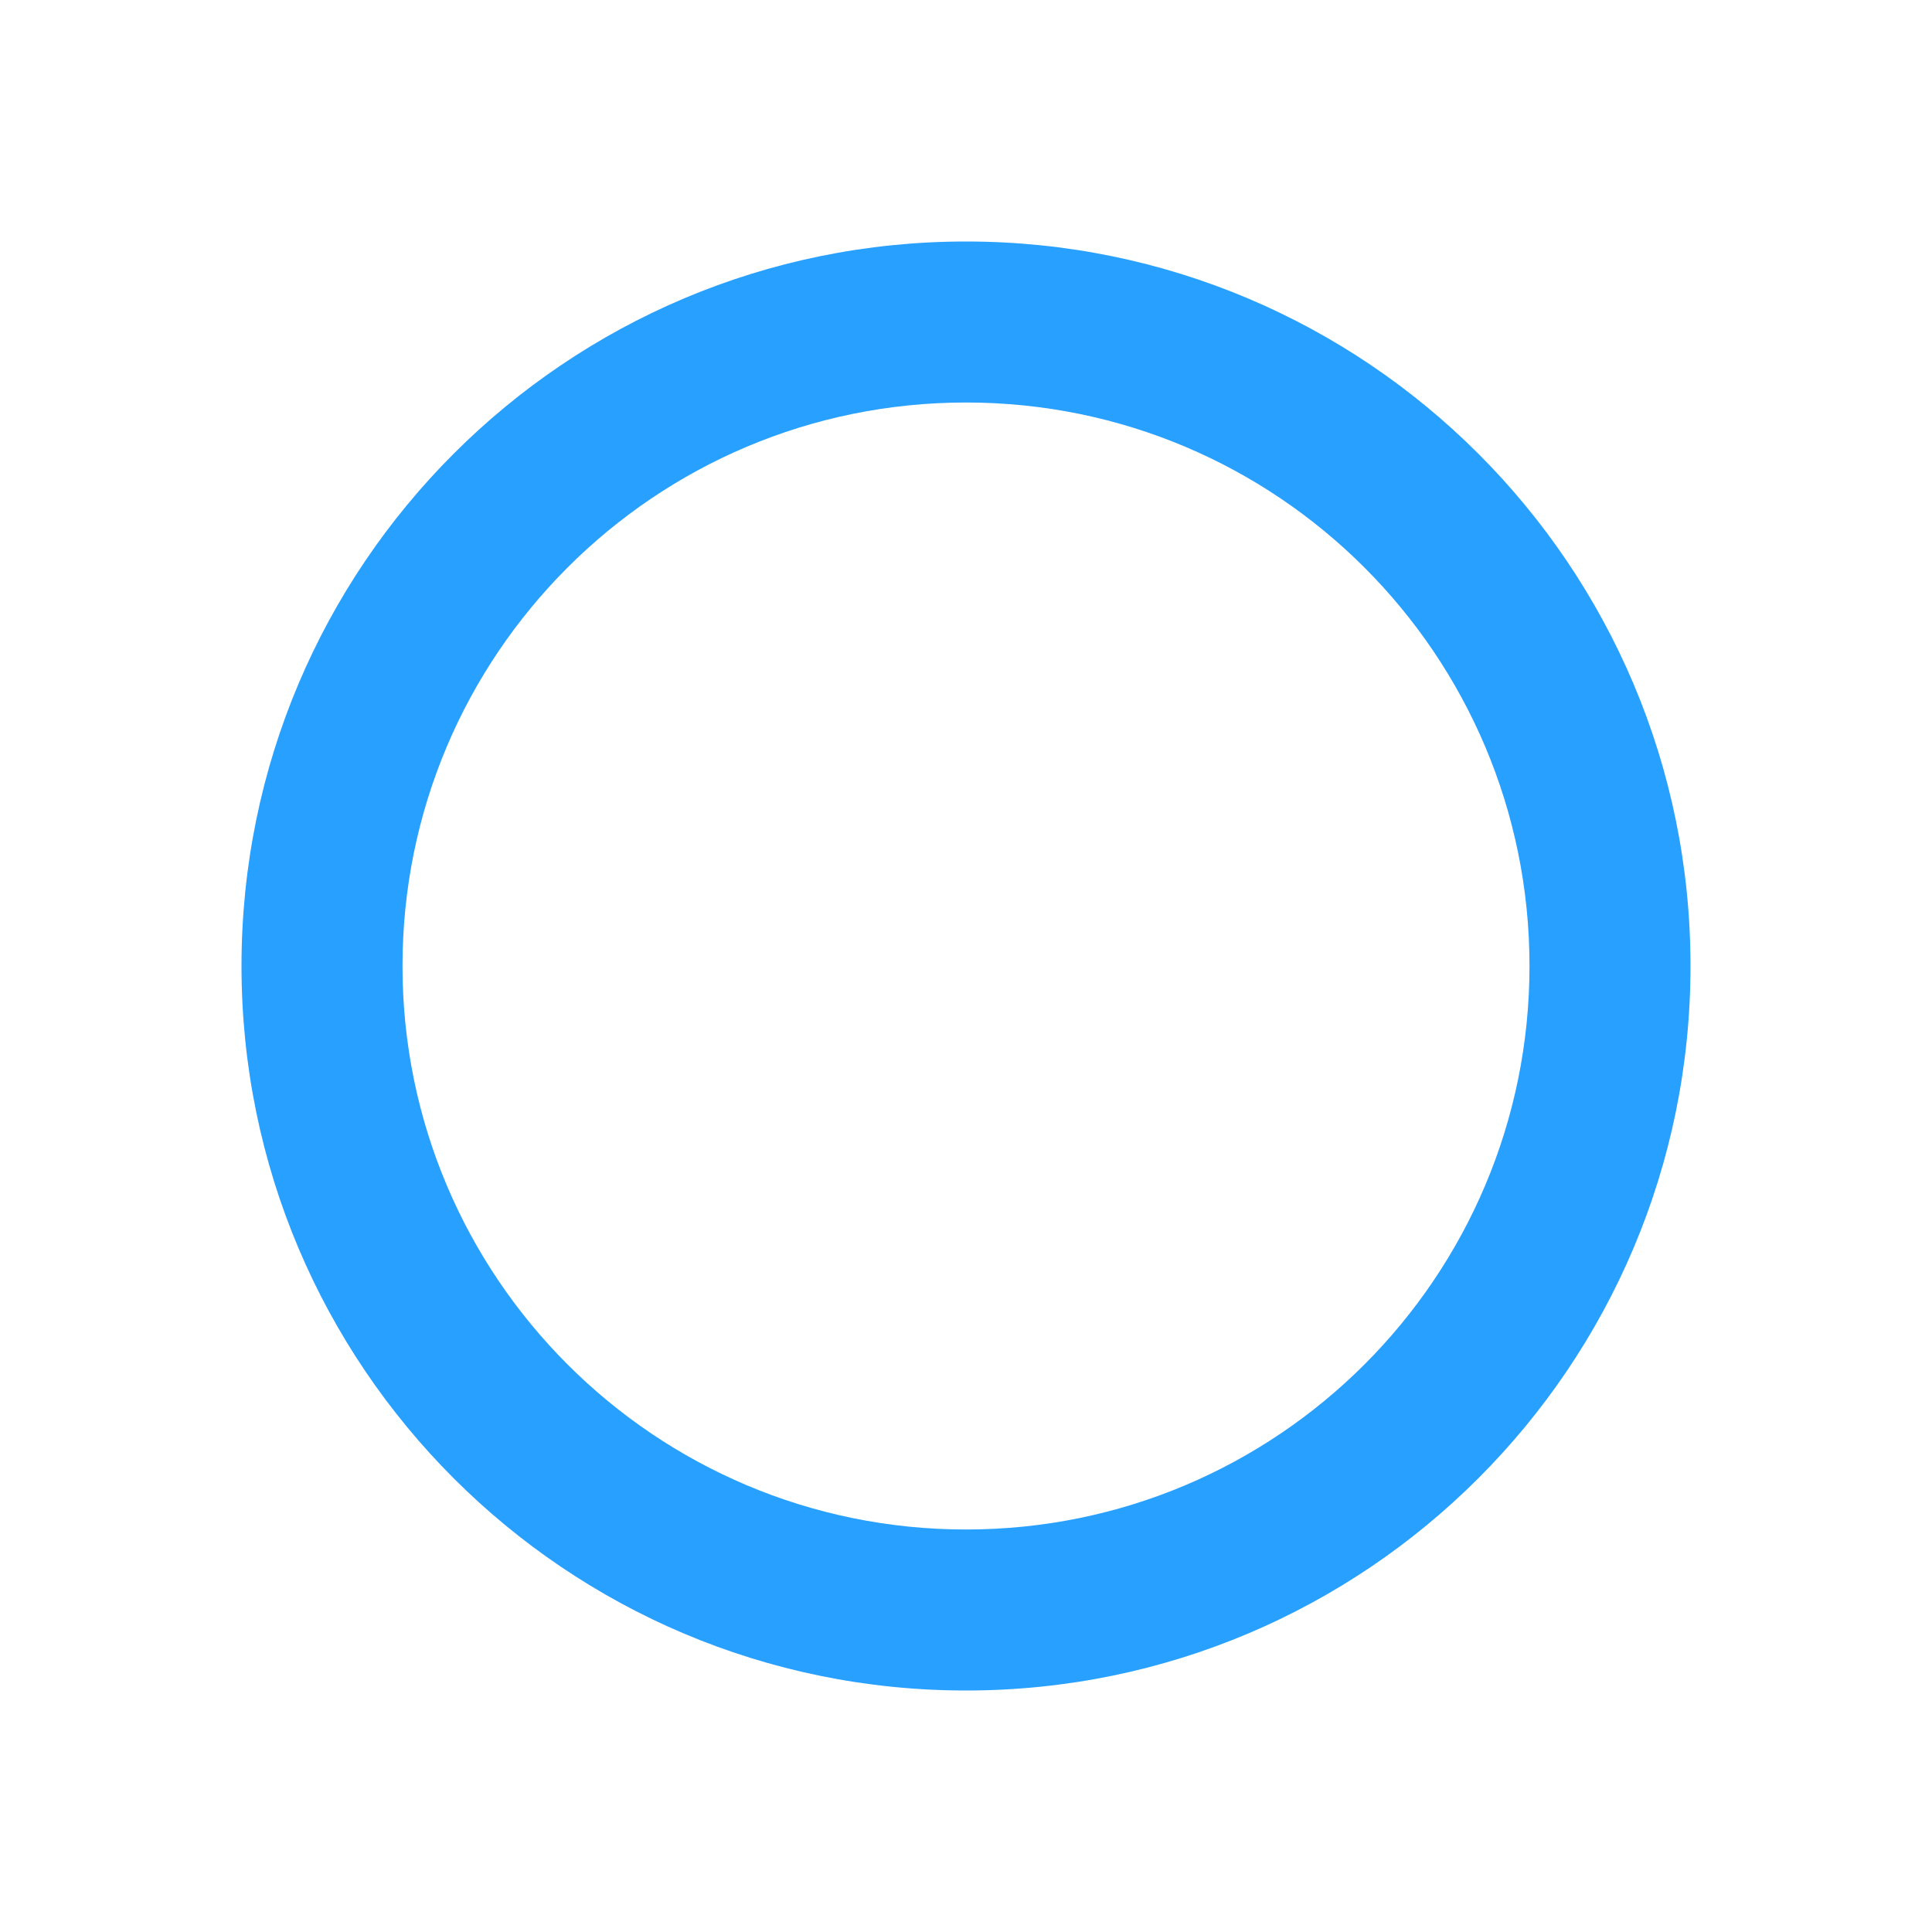
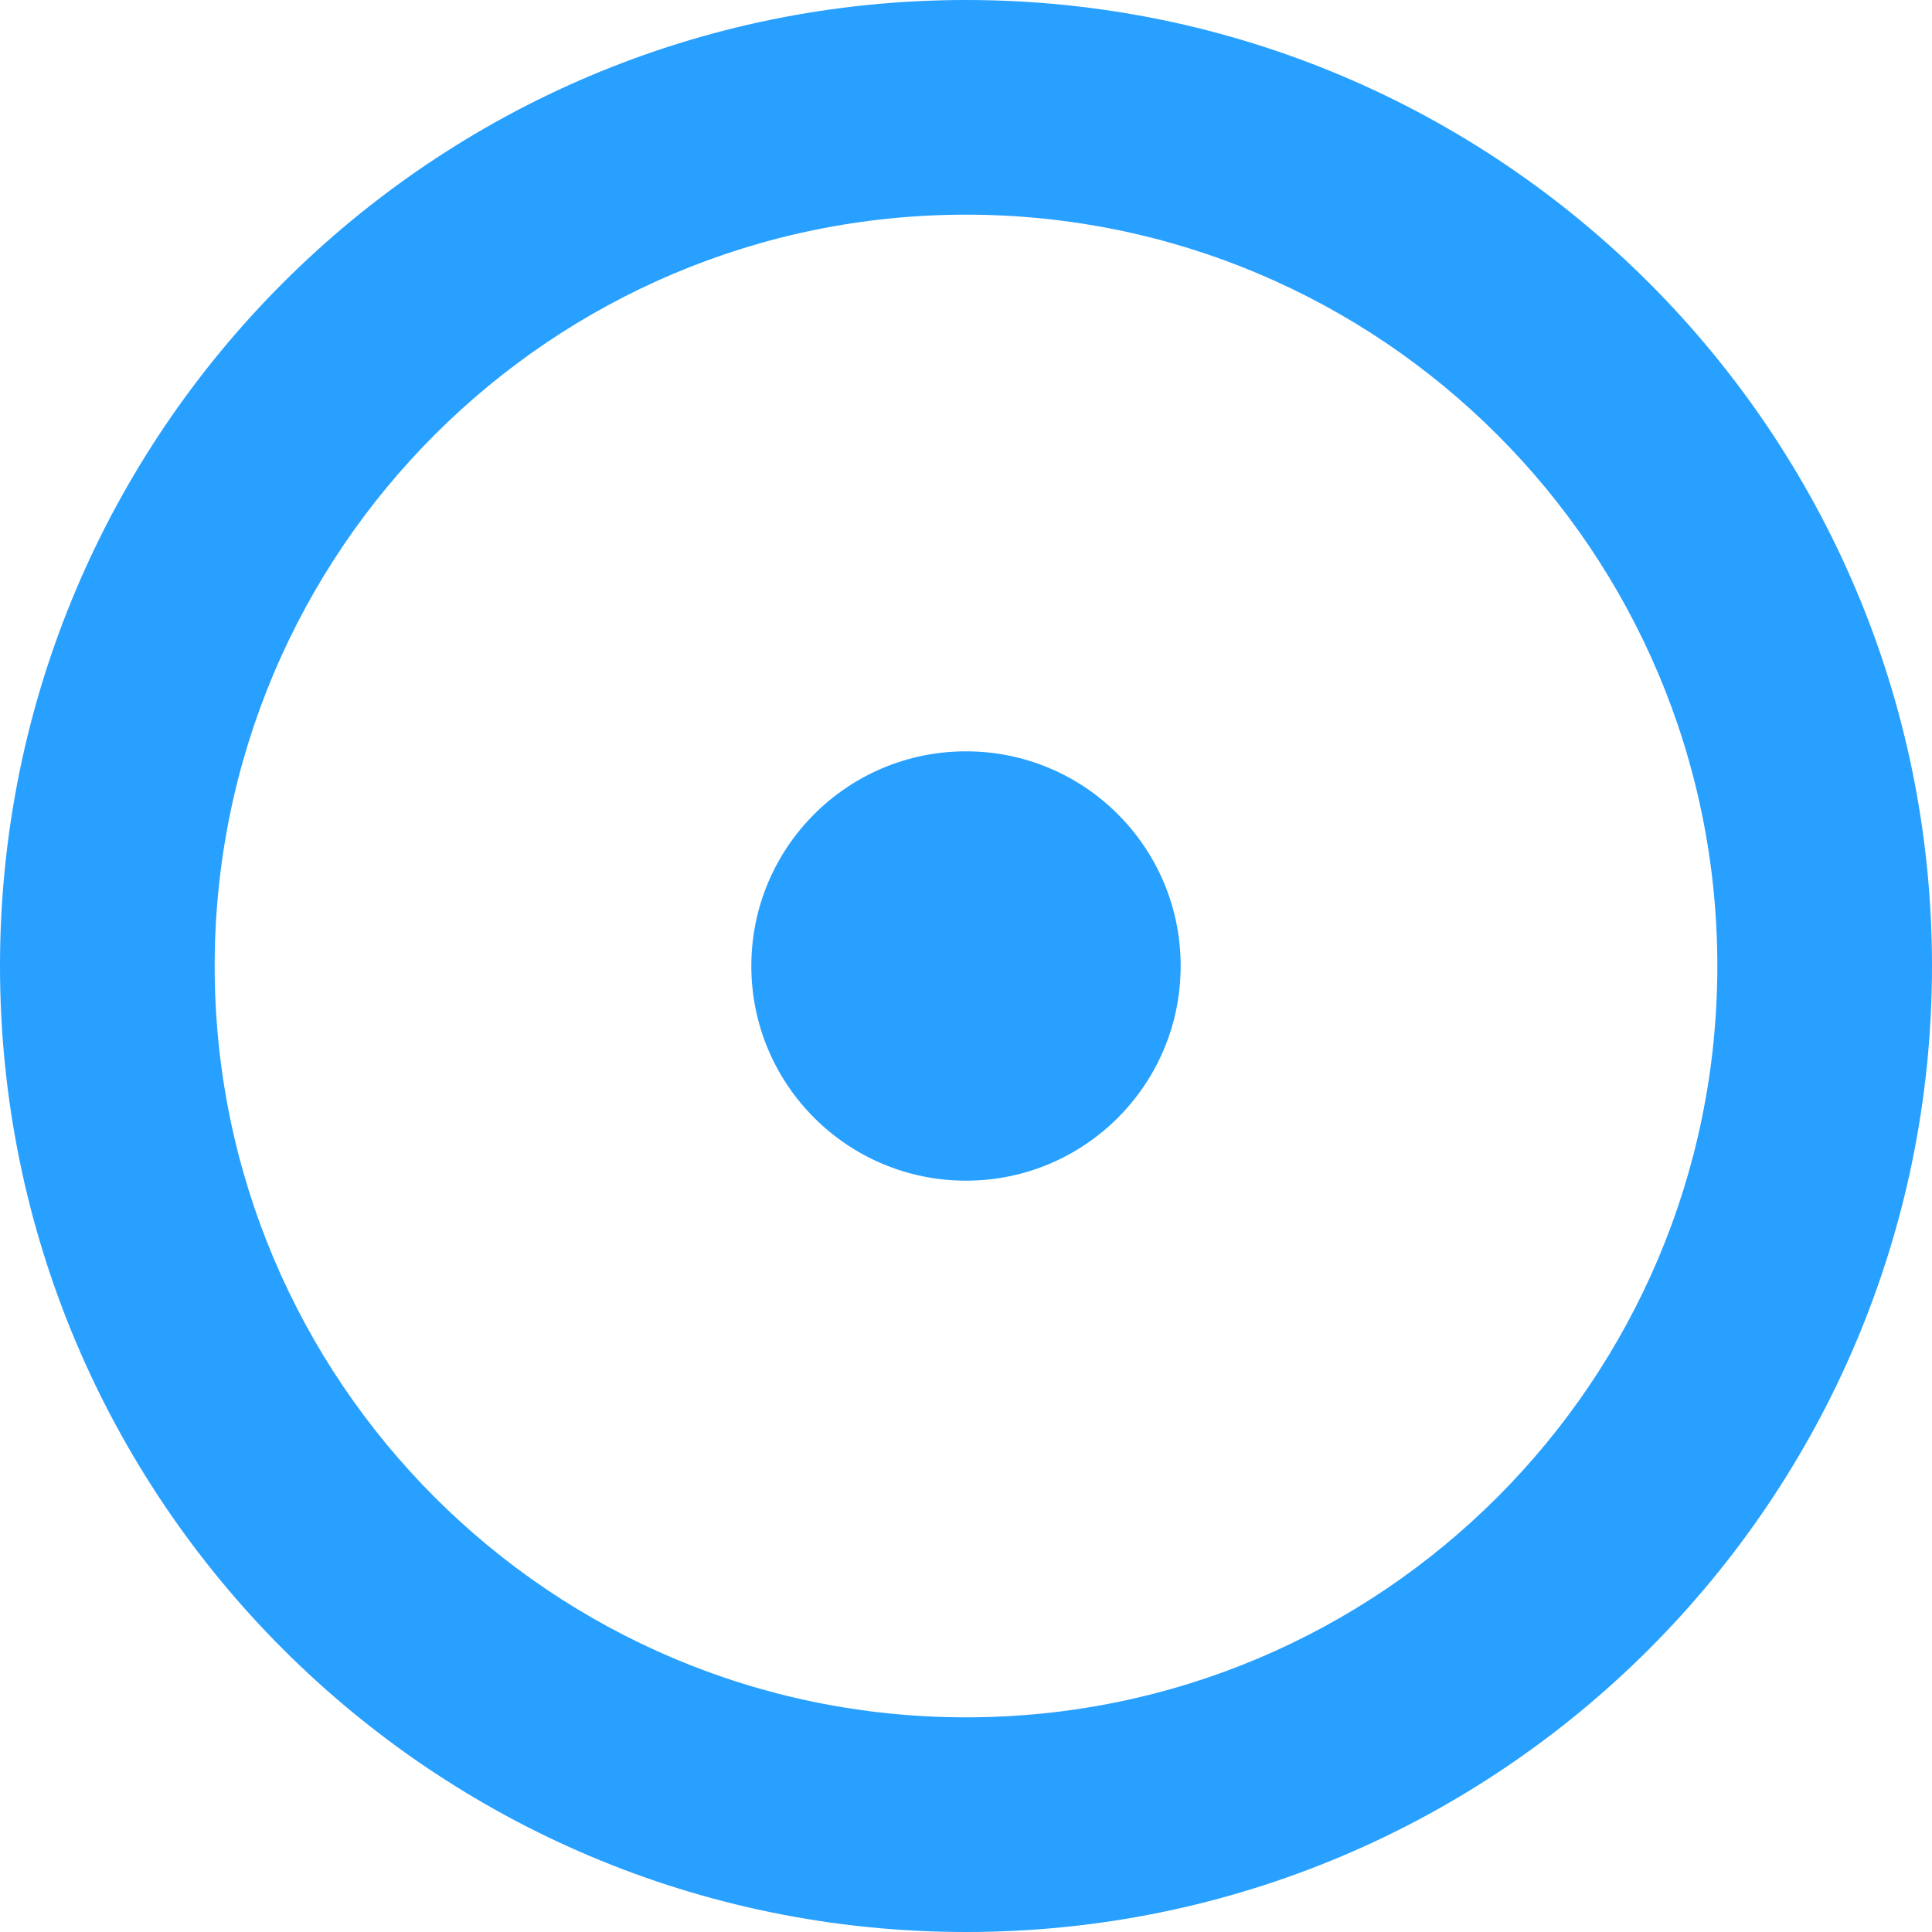
- <svg xmlns="http://www.w3.org/2000/svg" width="24" height="24" viewBox="0 0 24 24" fill="none">
-   <path fill-rule="evenodd" clip-rule="evenodd" d="M12 21C16.971 21 21 16.971 21 12C21 7.029 16.971 3 12 3C7.029 3 3 7.029 3 12C3 16.971 7.029 21 12 21ZM19 12C19 15.866 15.866 19 12 19C8.134 19 5 15.866 5 12C5 8.134 8.134 5 12 5C15.866 5 19 8.134 19 12Z" fill="#28A0FF" />
+ <svg xmlns="http://www.w3.org/2000/svg" width="18" height="18" viewBox="0 0 18 18" fill="none">
+   <path fill-rule="evenodd" clip-rule="evenodd" d="M18 9C18 13.971 13.971 18 9 18C4.029 18 0 13.971 0 9C0 4.029 4.029 0 9 0C13.971 0 18 4.029 18 9ZM9 16C12.866 16 16 12.866 16 9C16 5.134 12.866 2 9 2C5.134 2 2 5.134 2 9C2 12.866 5.134 16 9 16Z" fill="#28A0FF" />
+   <path d="M9 11C10.105 11 11 10.105 11 9C11 7.895 10.105 7 9 7C7.895 7 7 7.895 7 9C7 10.105 7.895 11 9 11Z" fill="#28A0FF" />
</svg>
